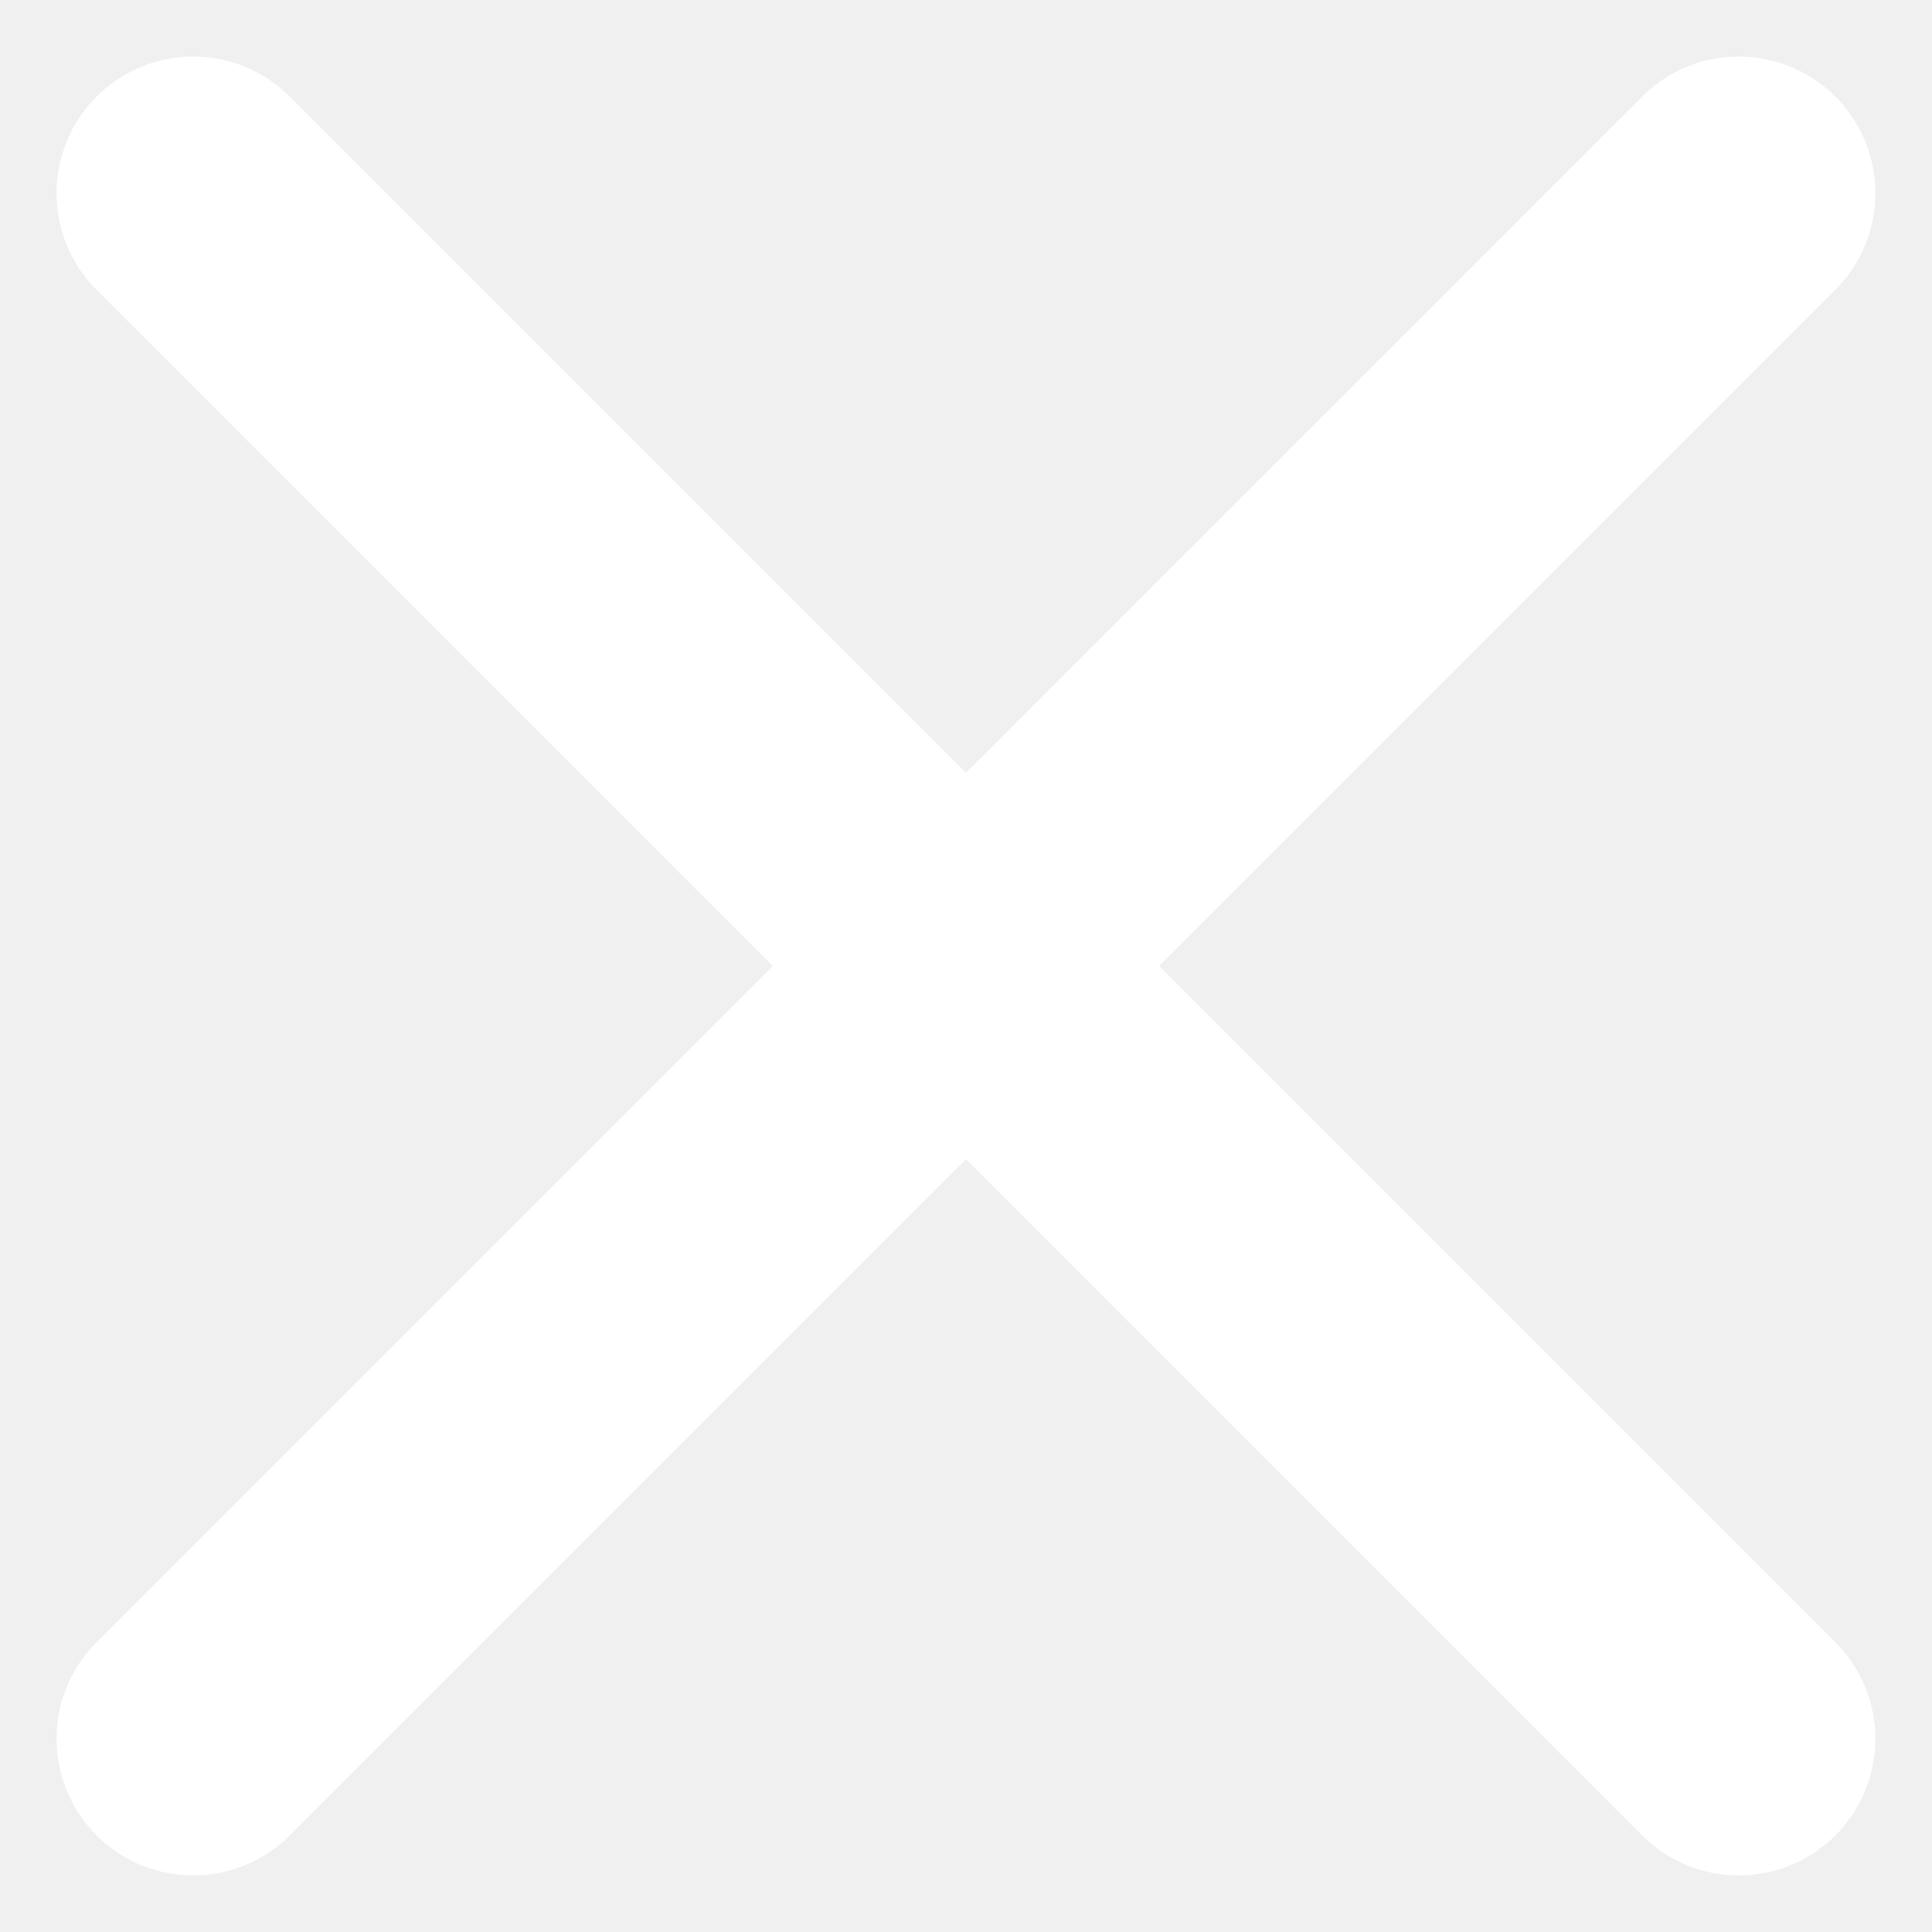
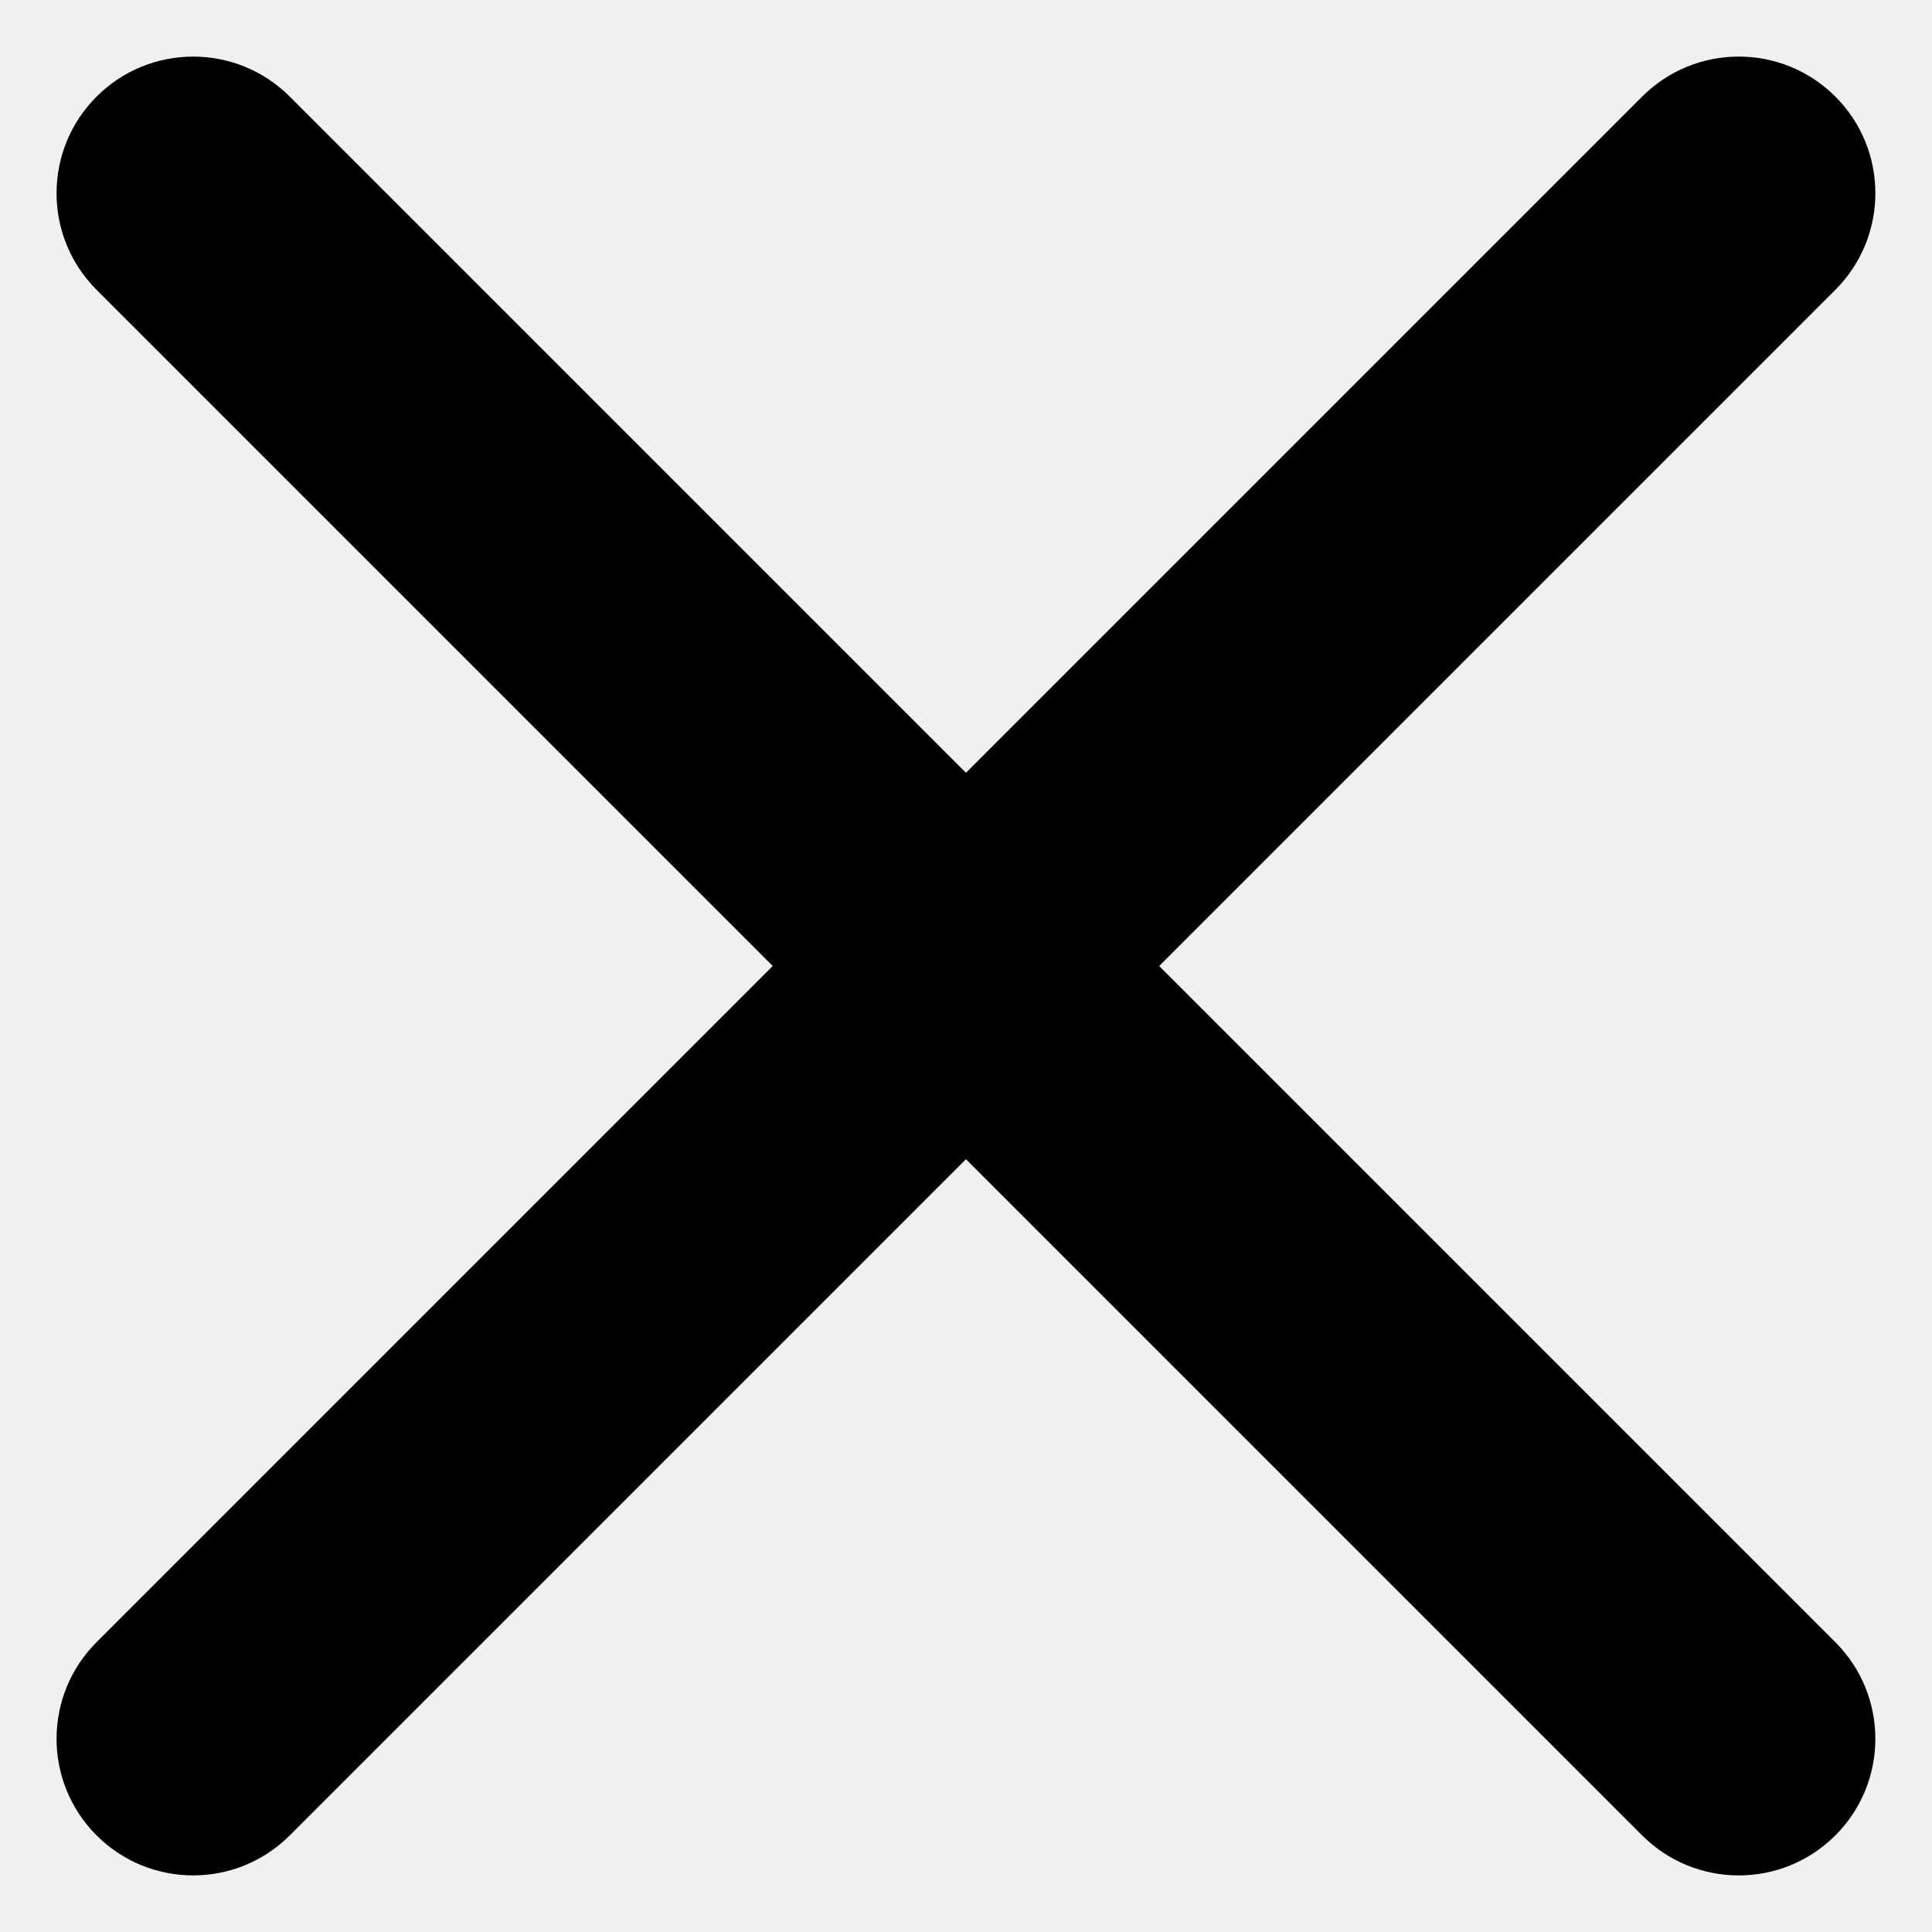
<svg xmlns="http://www.w3.org/2000/svg" width="14" height="14" viewBox="0 0 14 14" fill="none">
  <g id="Group 35">
-     <rect id="Rectangle 24" y="1.4" width="1.98" height="17.819" rx="0.99" transform="rotate(-45 0 1.40039)" fill="white" />
-     <rect id="Rectangle 25" x="1.4" y="14" width="1.98" height="17.819" rx="0.99" transform="rotate(-135 1.3999 14)" fill="white" />
+     <rect id="Rectangle 24" y="1.4" width="1.98" height="17.819" rx="0.99" transform="rotate(-45 0 1.40039)" fill="currentColor" />
+     <rect id="Rectangle 25" x="1.4" y="14" width="1.98" height="17.819" rx="0.99" transform="rotate(-135 1.3999 14)" fill="currentColor" />
  </g>
</svg>
